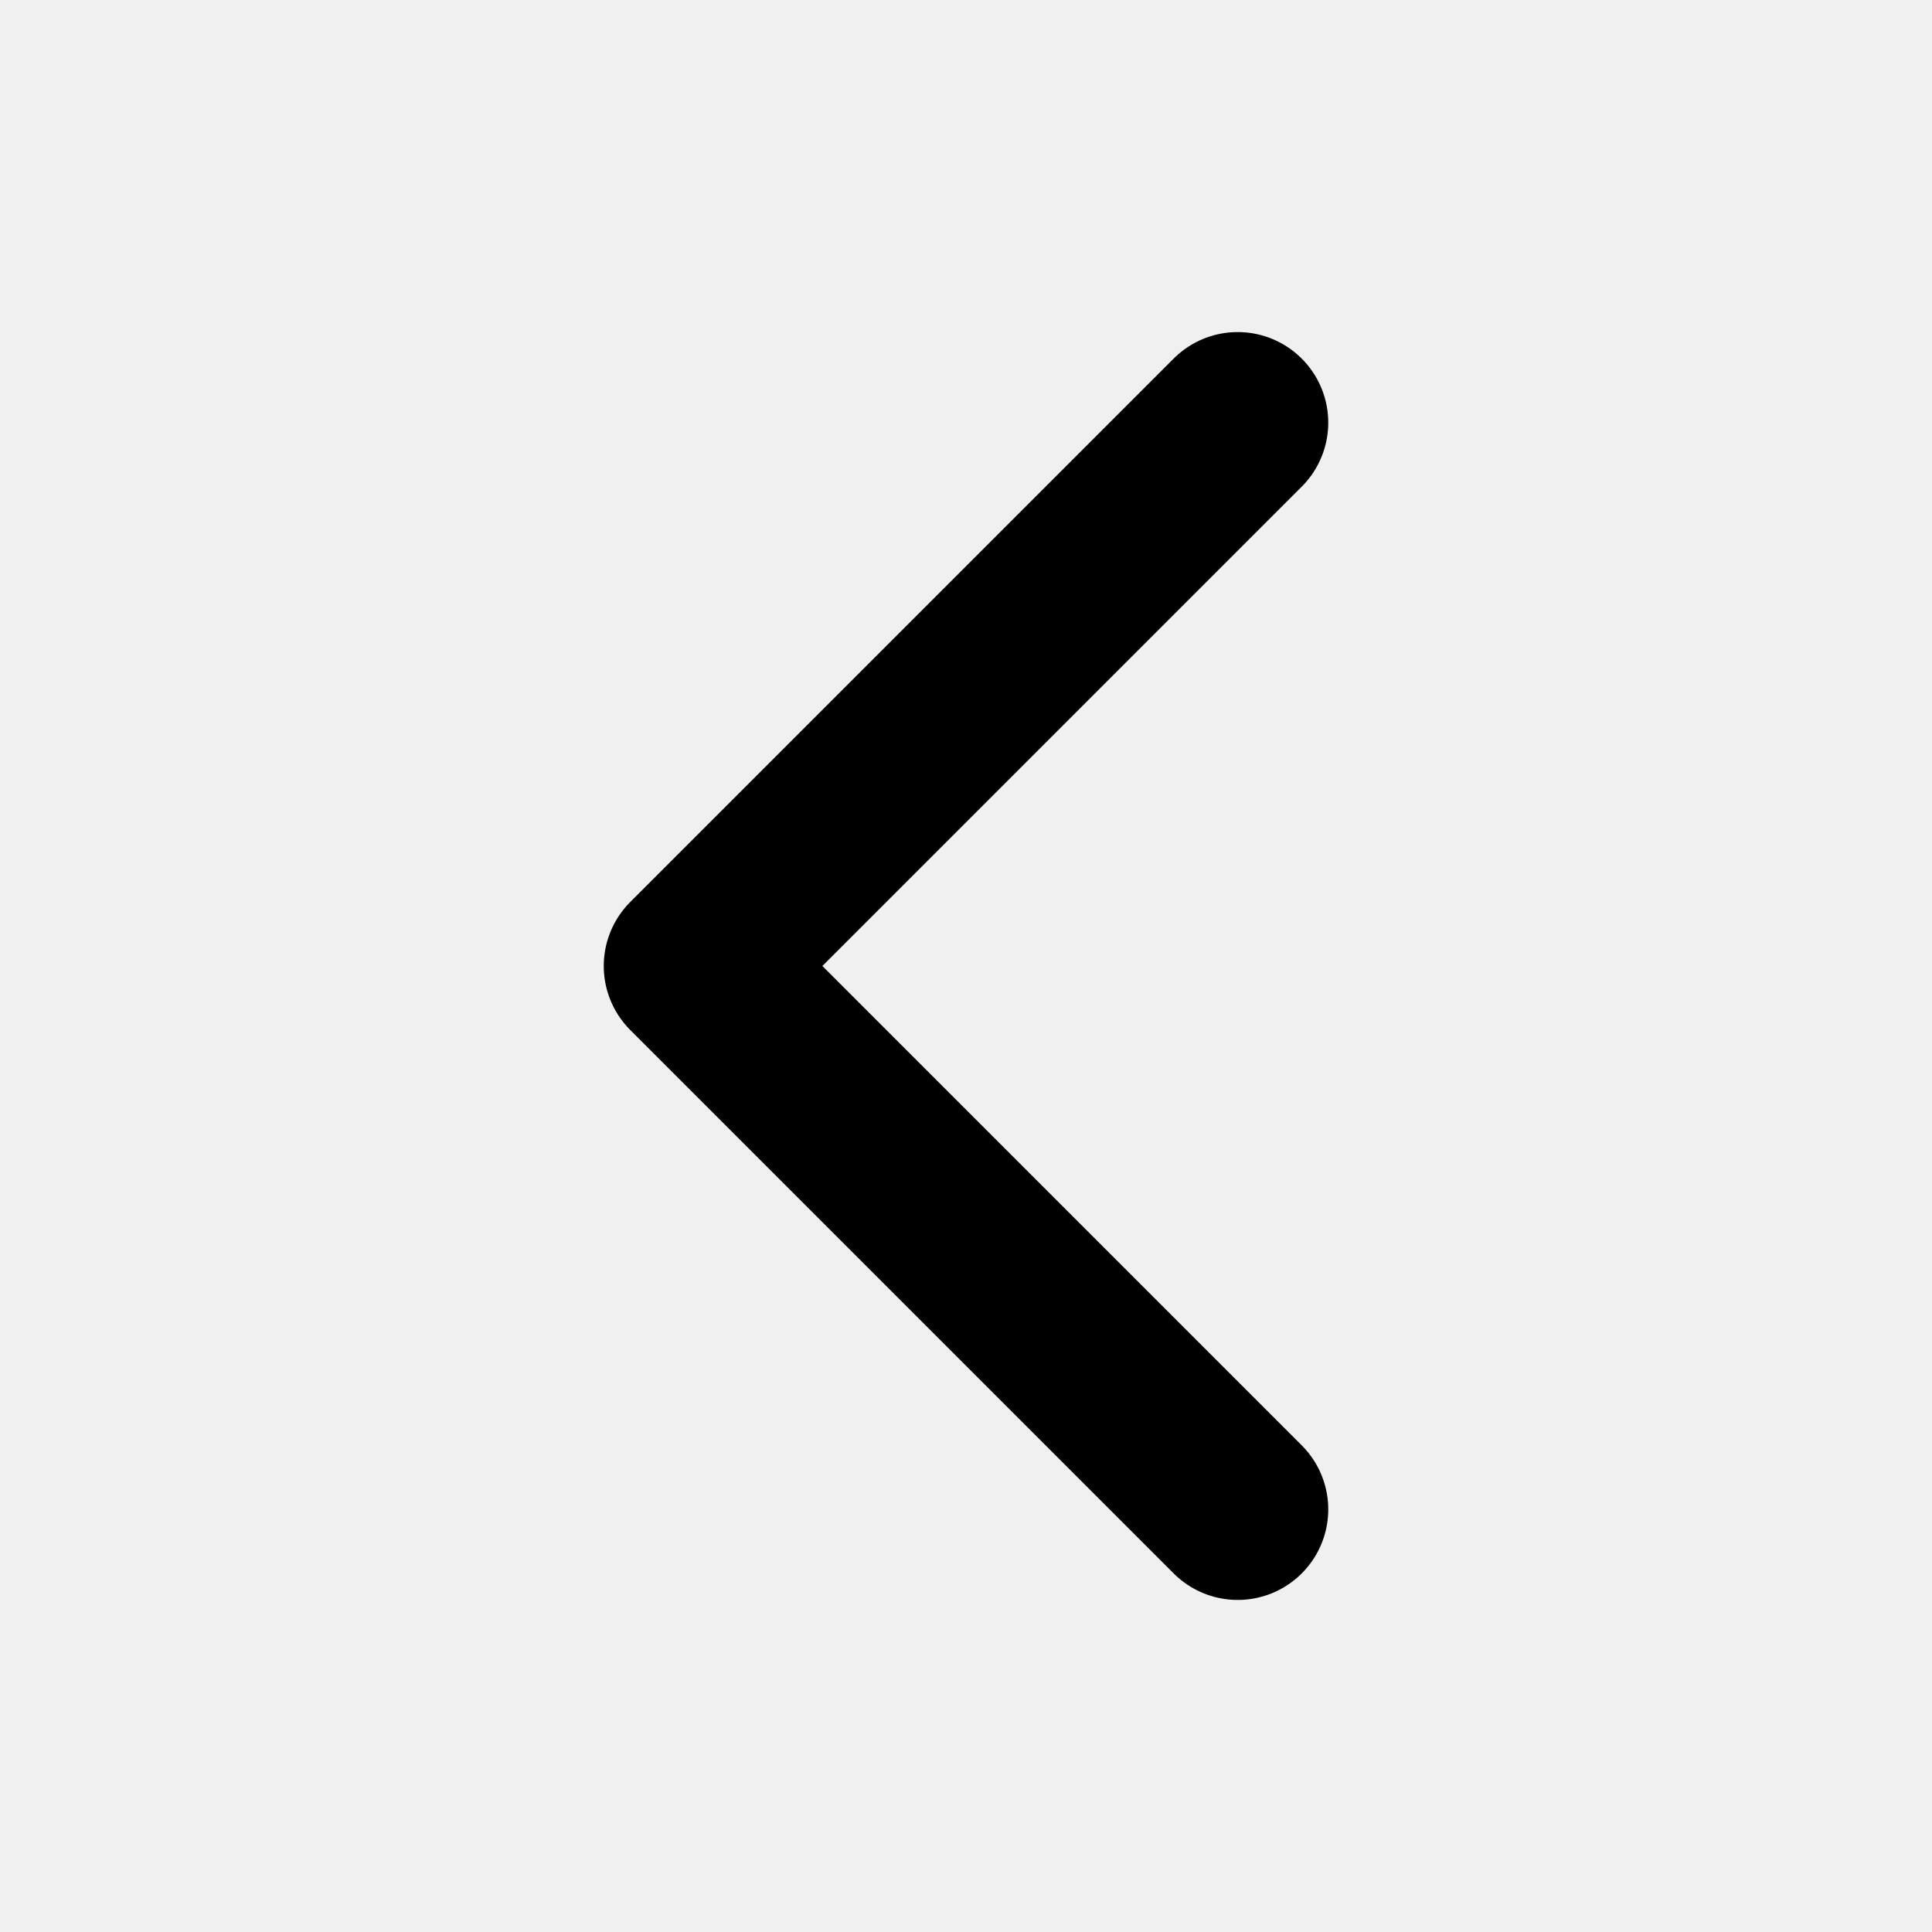
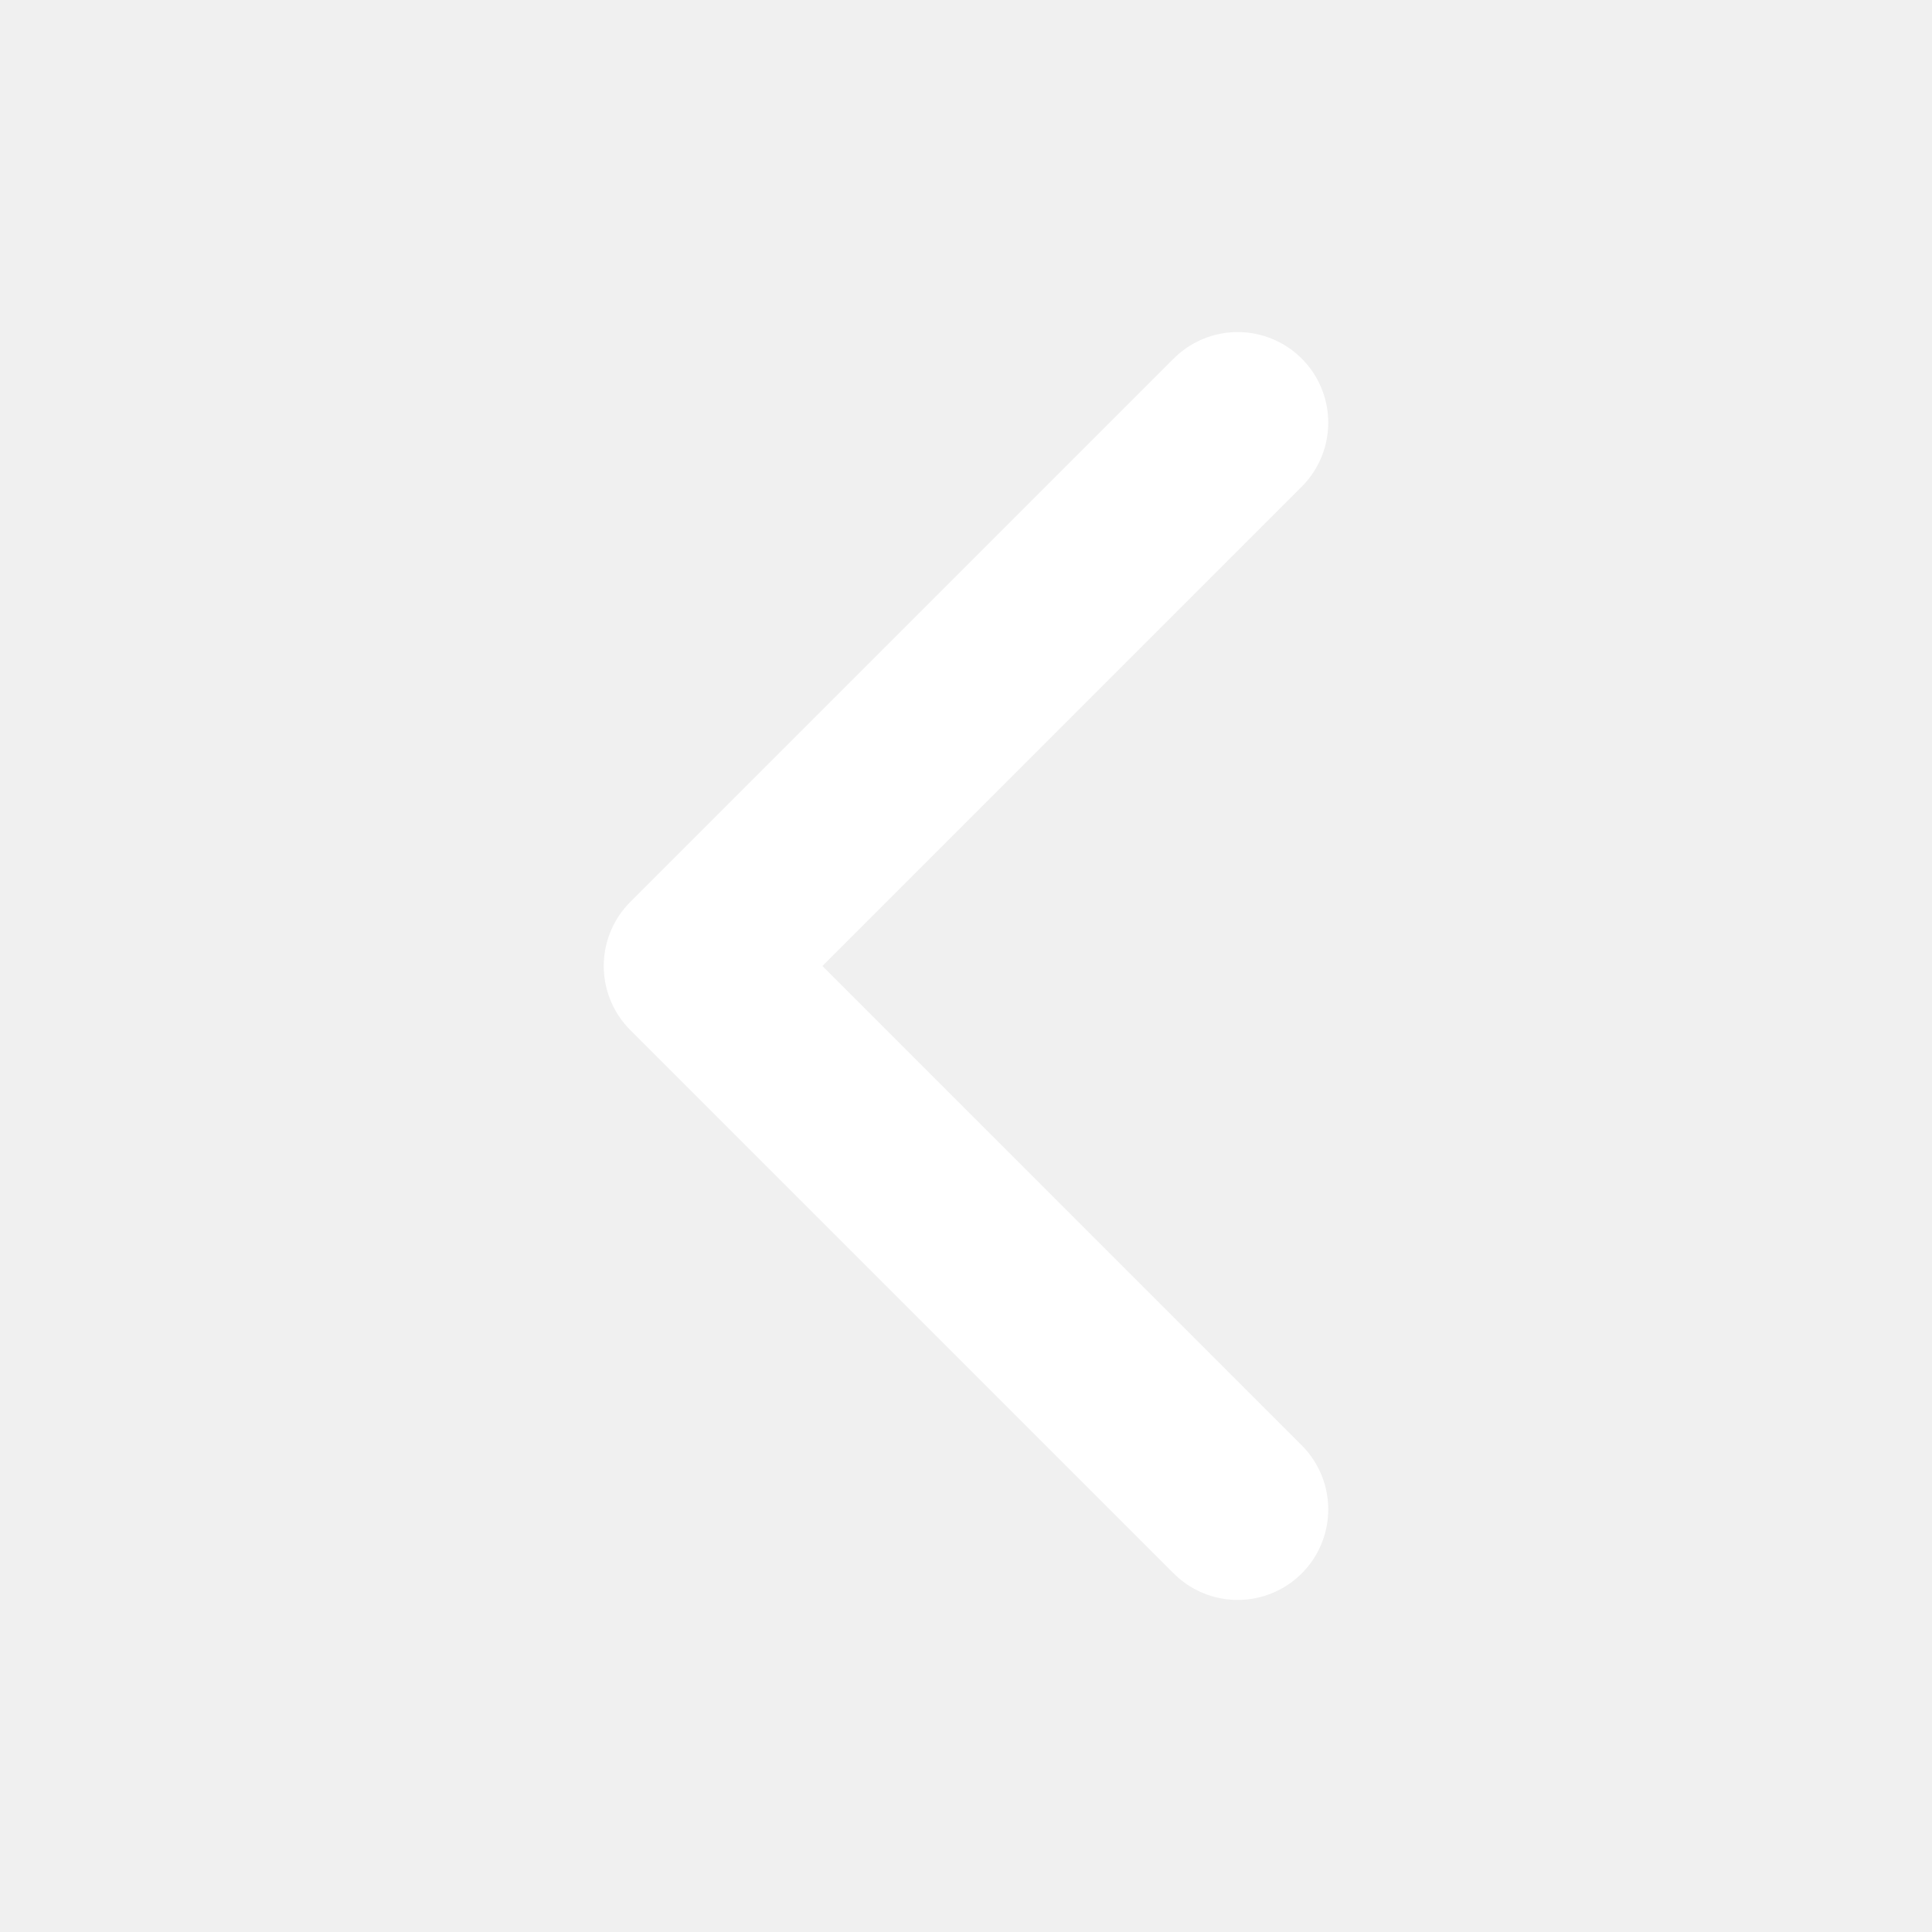
- <svg xmlns="http://www.w3.org/2000/svg" class="ionicon" viewBox="0 0 512 512">
-   <path fill="none" stroke="currentColor" stroke-linecap="round" stroke-linejoin="round" stroke-width="48" d="M328 112L184 256l144 144" />
+ <svg xmlns="http://www.w3.org/2000/svg" viewBox="0 0 512 512">
+   <path fill="none" stroke="#FFF" stroke-linecap="round" stroke-linejoin="round" stroke-width="48" d="M328 112L184 256l144 144" />
</svg>
